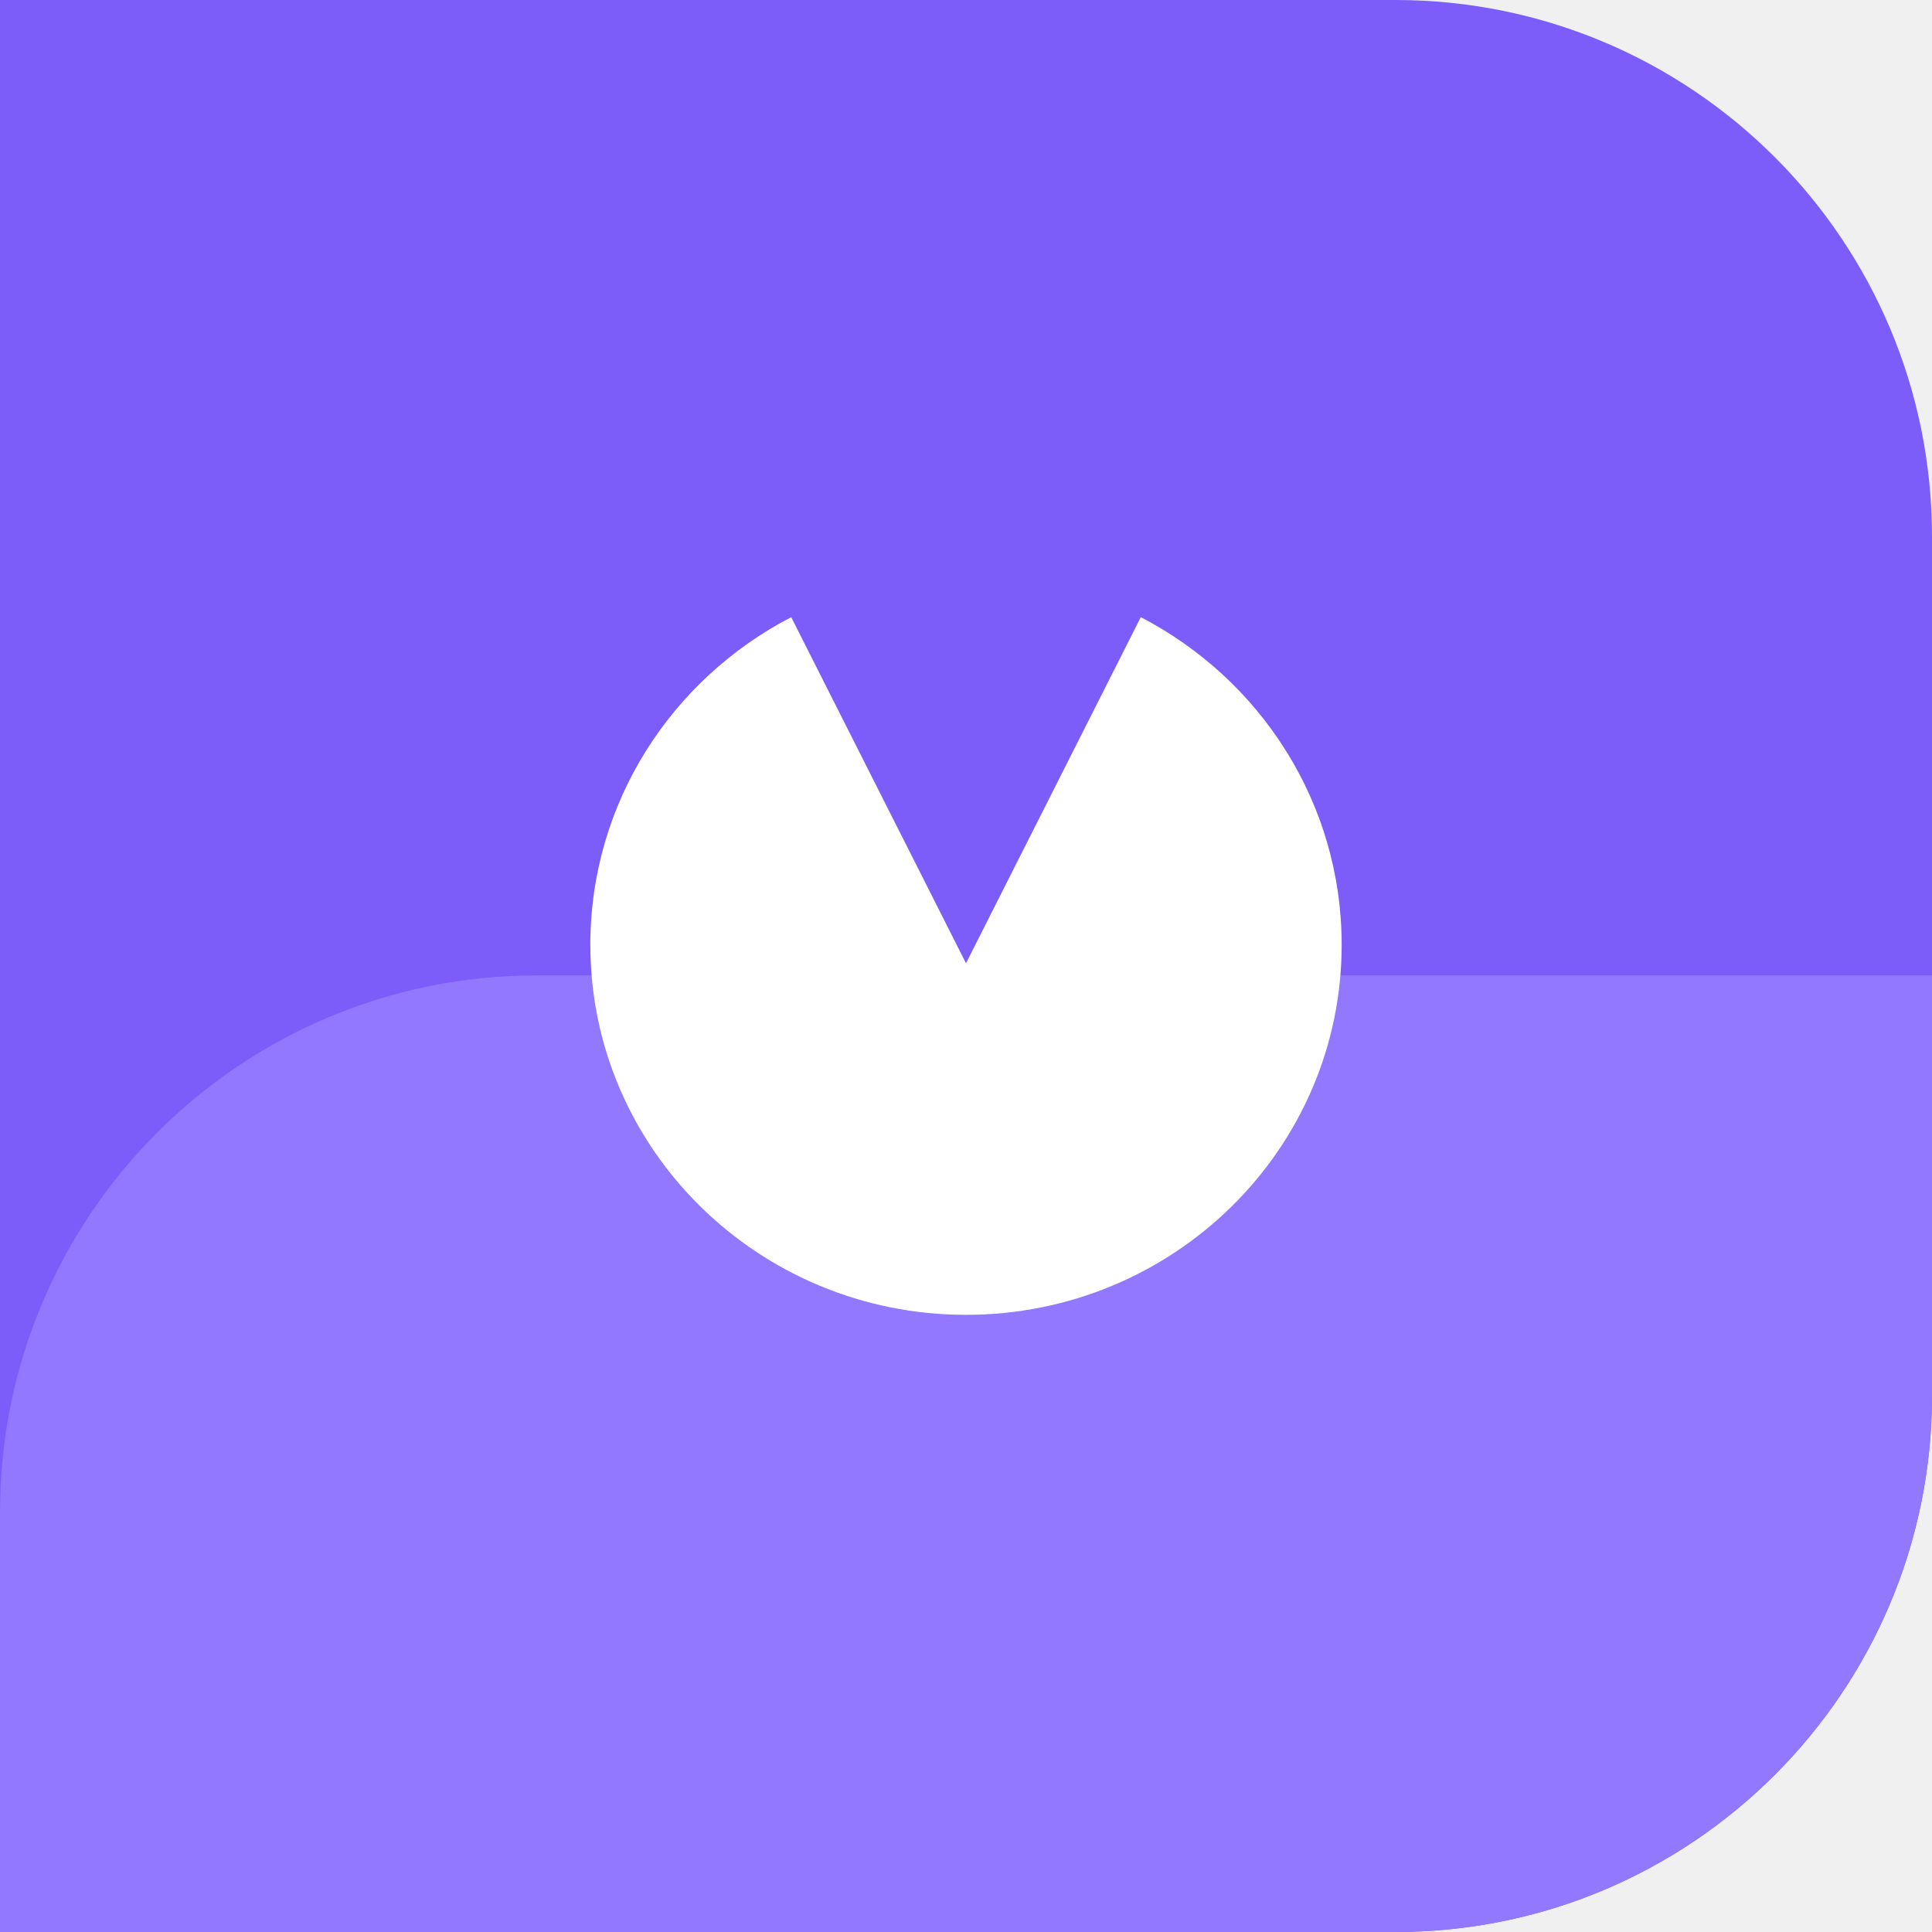
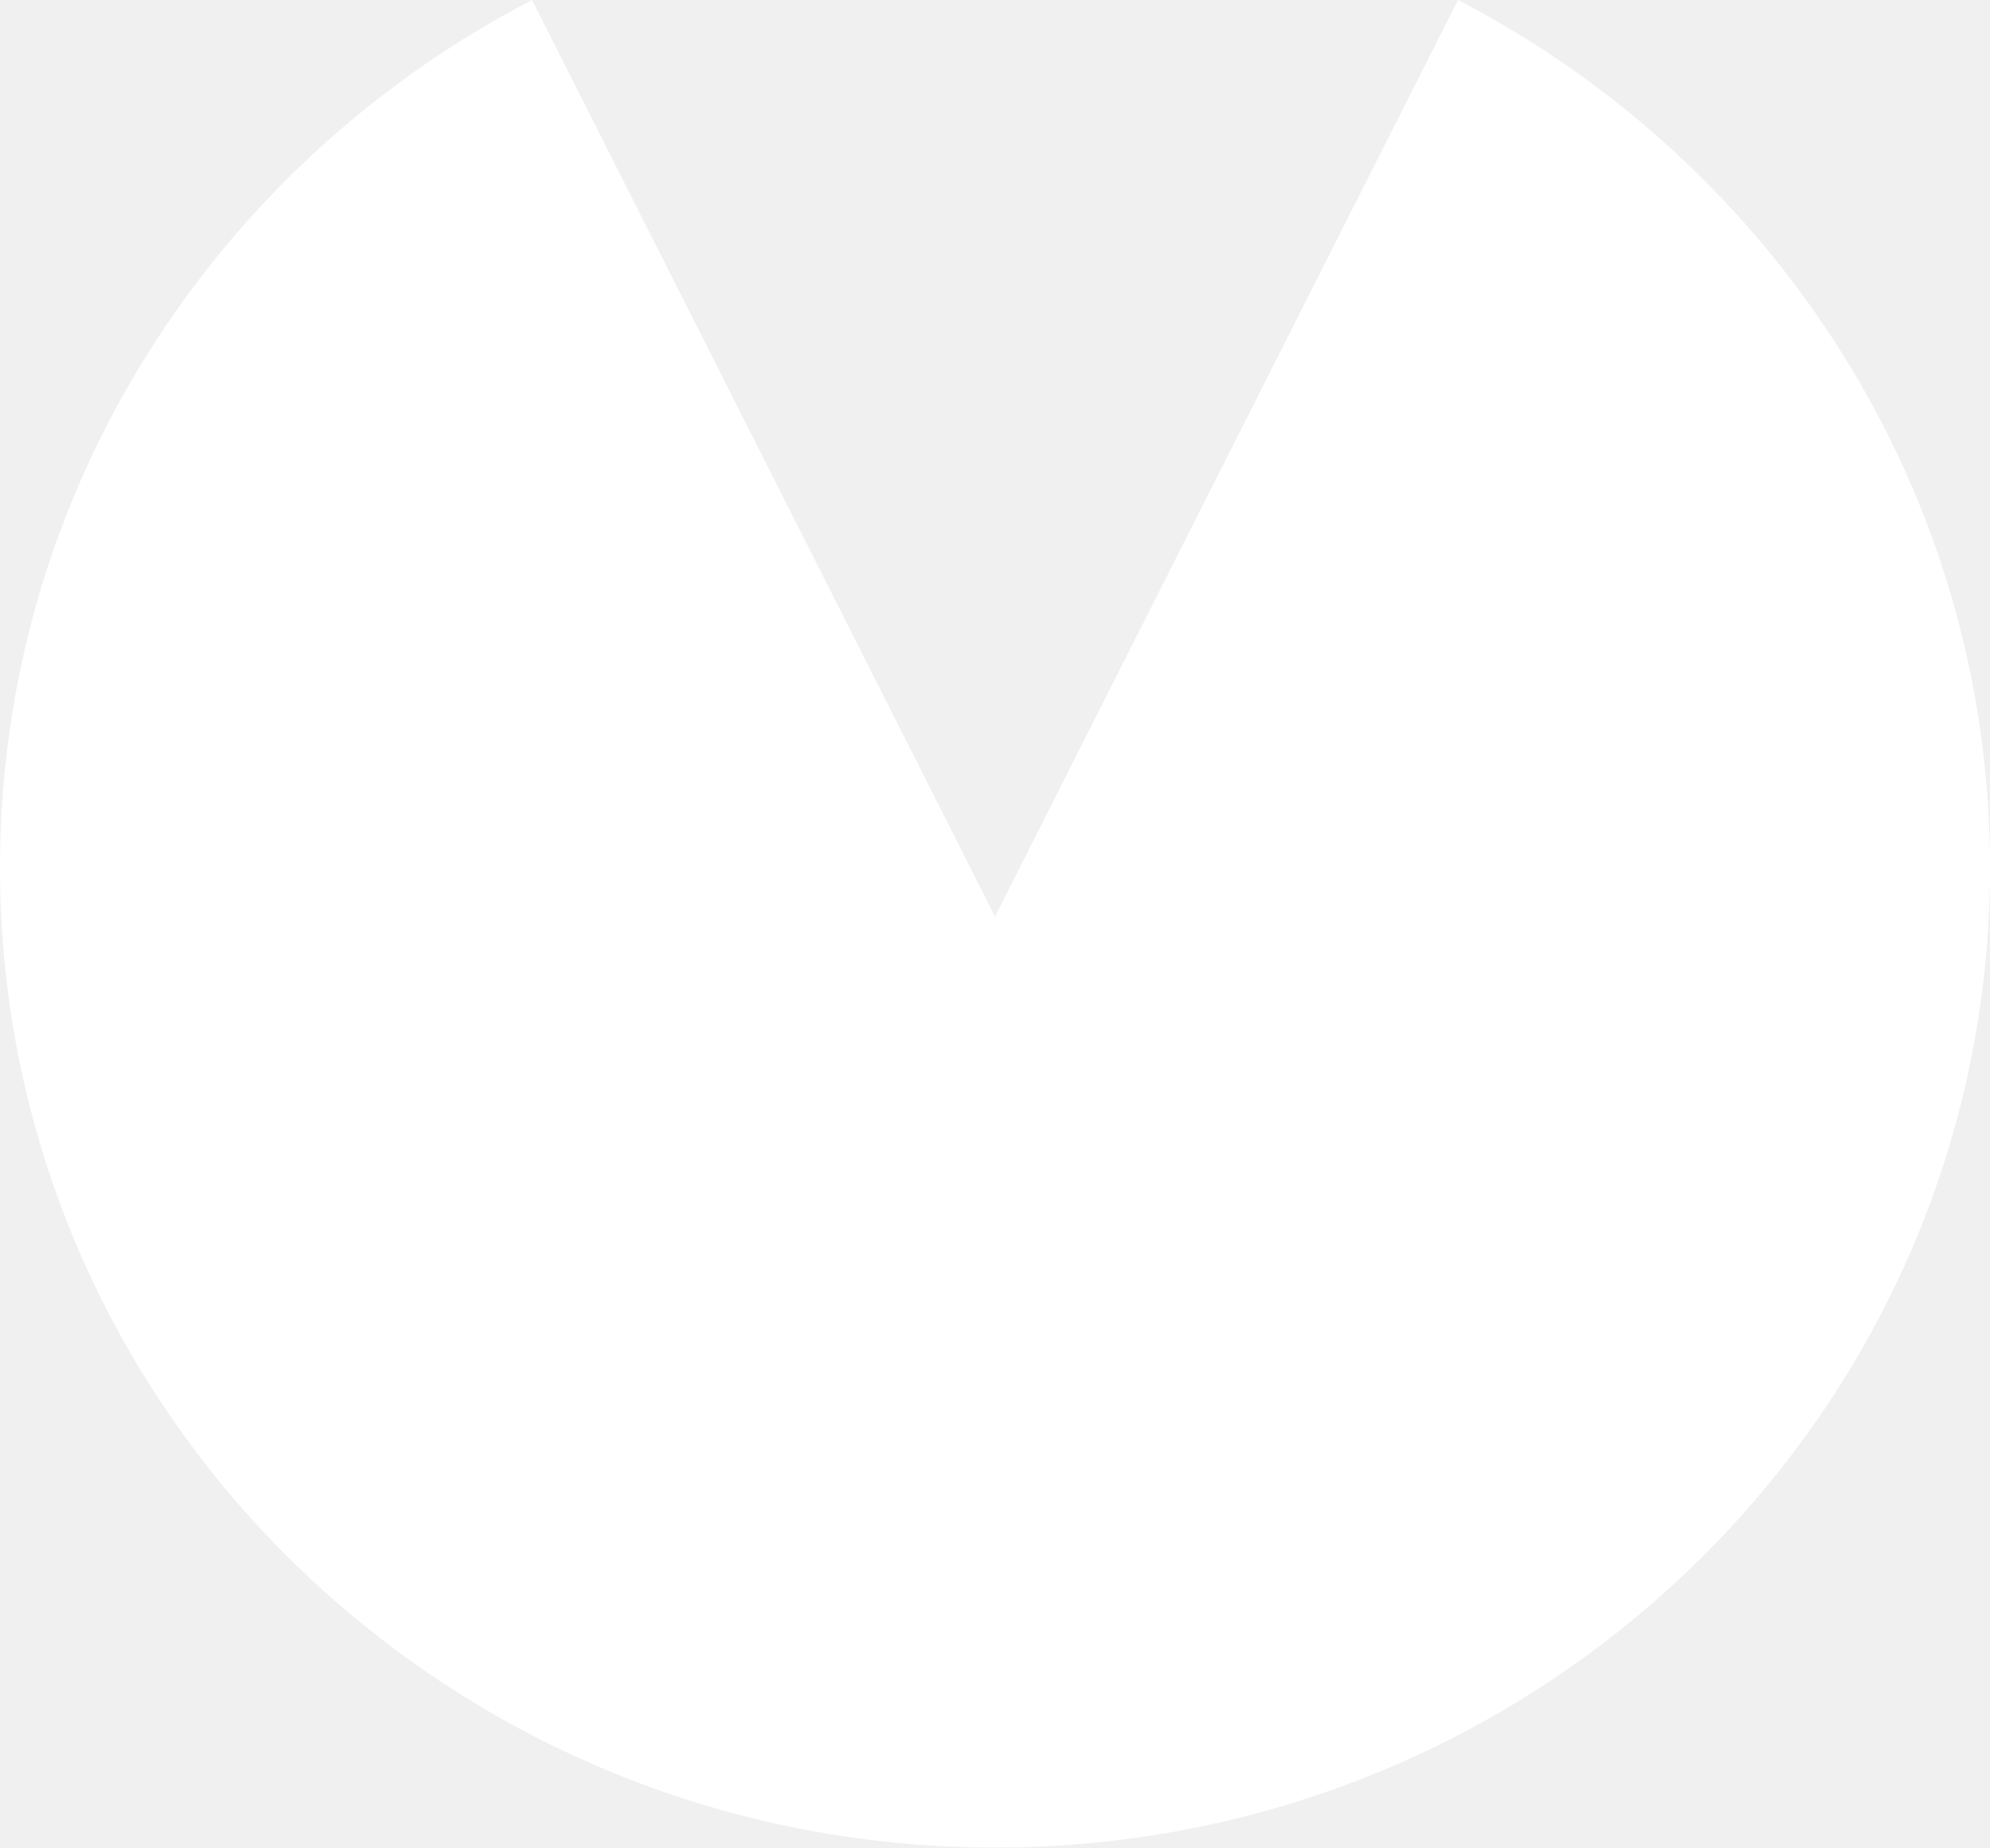
- <svg xmlns="http://www.w3.org/2000/svg" width="72" height="72" viewBox="0 0 72 72" fill="none">
-   <path d="M0 0H52C63.046 0 72 8.954 72 20V52C72 63.046 63.046 72 52 72H0V0Z" fill="#7C5DFA" />
-   <mask id="mask0_0_1479" style="mask-type:luminance" maskUnits="userSpaceOnUse" x="0" y="0" width="72" height="72">
-     <path d="M0 0H52C63.046 0 72 8.954 72 20V52C72 63.046 63.046 72 52 72H0V0Z" fill="white" />
-   </mask>
-   <g mask="url(#mask0_0_1479)">
-     <path d="M72 36.35H20C8.954 36.35 0 45.304 0 56.35V88.35C0 99.395 8.954 108.35 20 108.35H72V36.35Z" fill="#9277FF" />
-   </g>
-   <path fill-rule="evenodd" clip-rule="evenodd" d="M29.486 23L36 35.899L42.514 23C46.965 25.309 50 29.91 50 35.21C50 42.826 43.732 49 36 49C28.268 49 22 42.826 22 35.21C22 29.91 25.035 25.309 29.486 23Z" fill="white" />
+ <svg xmlns="http://www.w3.org/2000/svg" width="28" height="26" viewBox="0 0 28 26" fill="none">
+   <path fill-rule="evenodd" clip-rule="evenodd" d="M7.486 1.49827e-07L14 12.899L20.514 0C24.965 2.309 28 6.91 28 12.21C28 19.826 21.732 26 14 26C6.268 26 0 19.826 0 12.21C0 6.91 3.035 2.309 7.486 1.49827e-07Z" fill="white" />
</svg>
